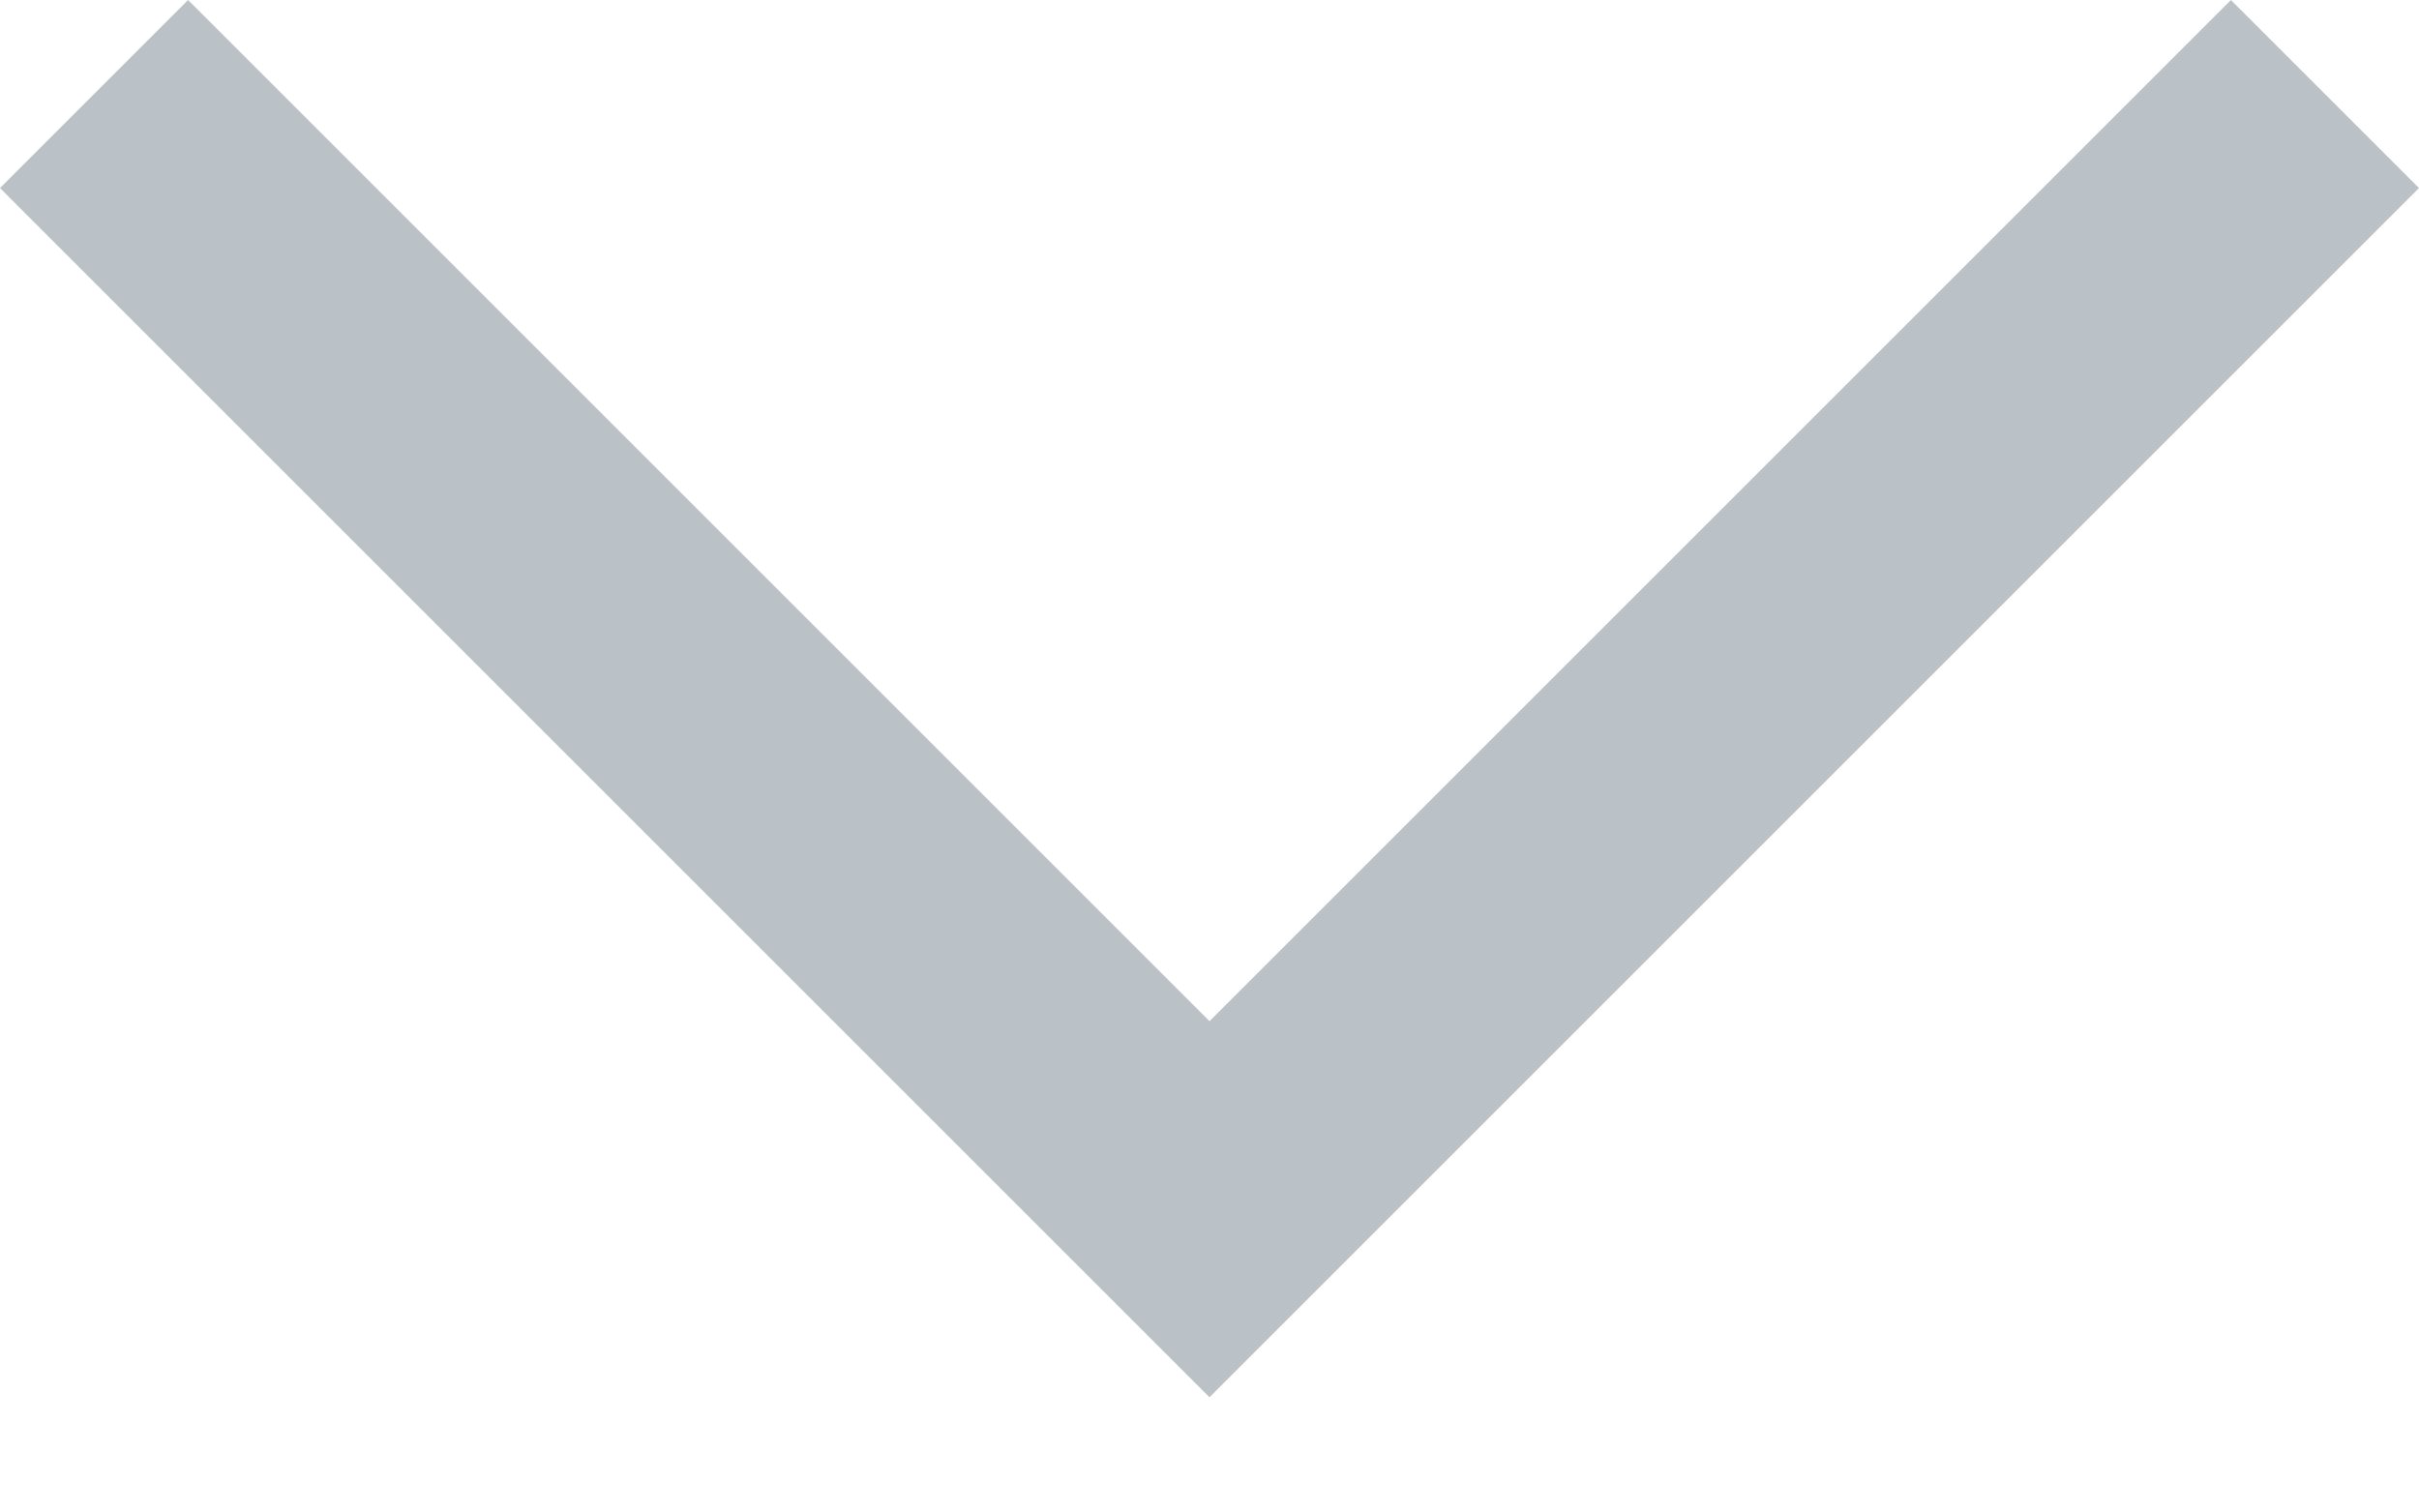
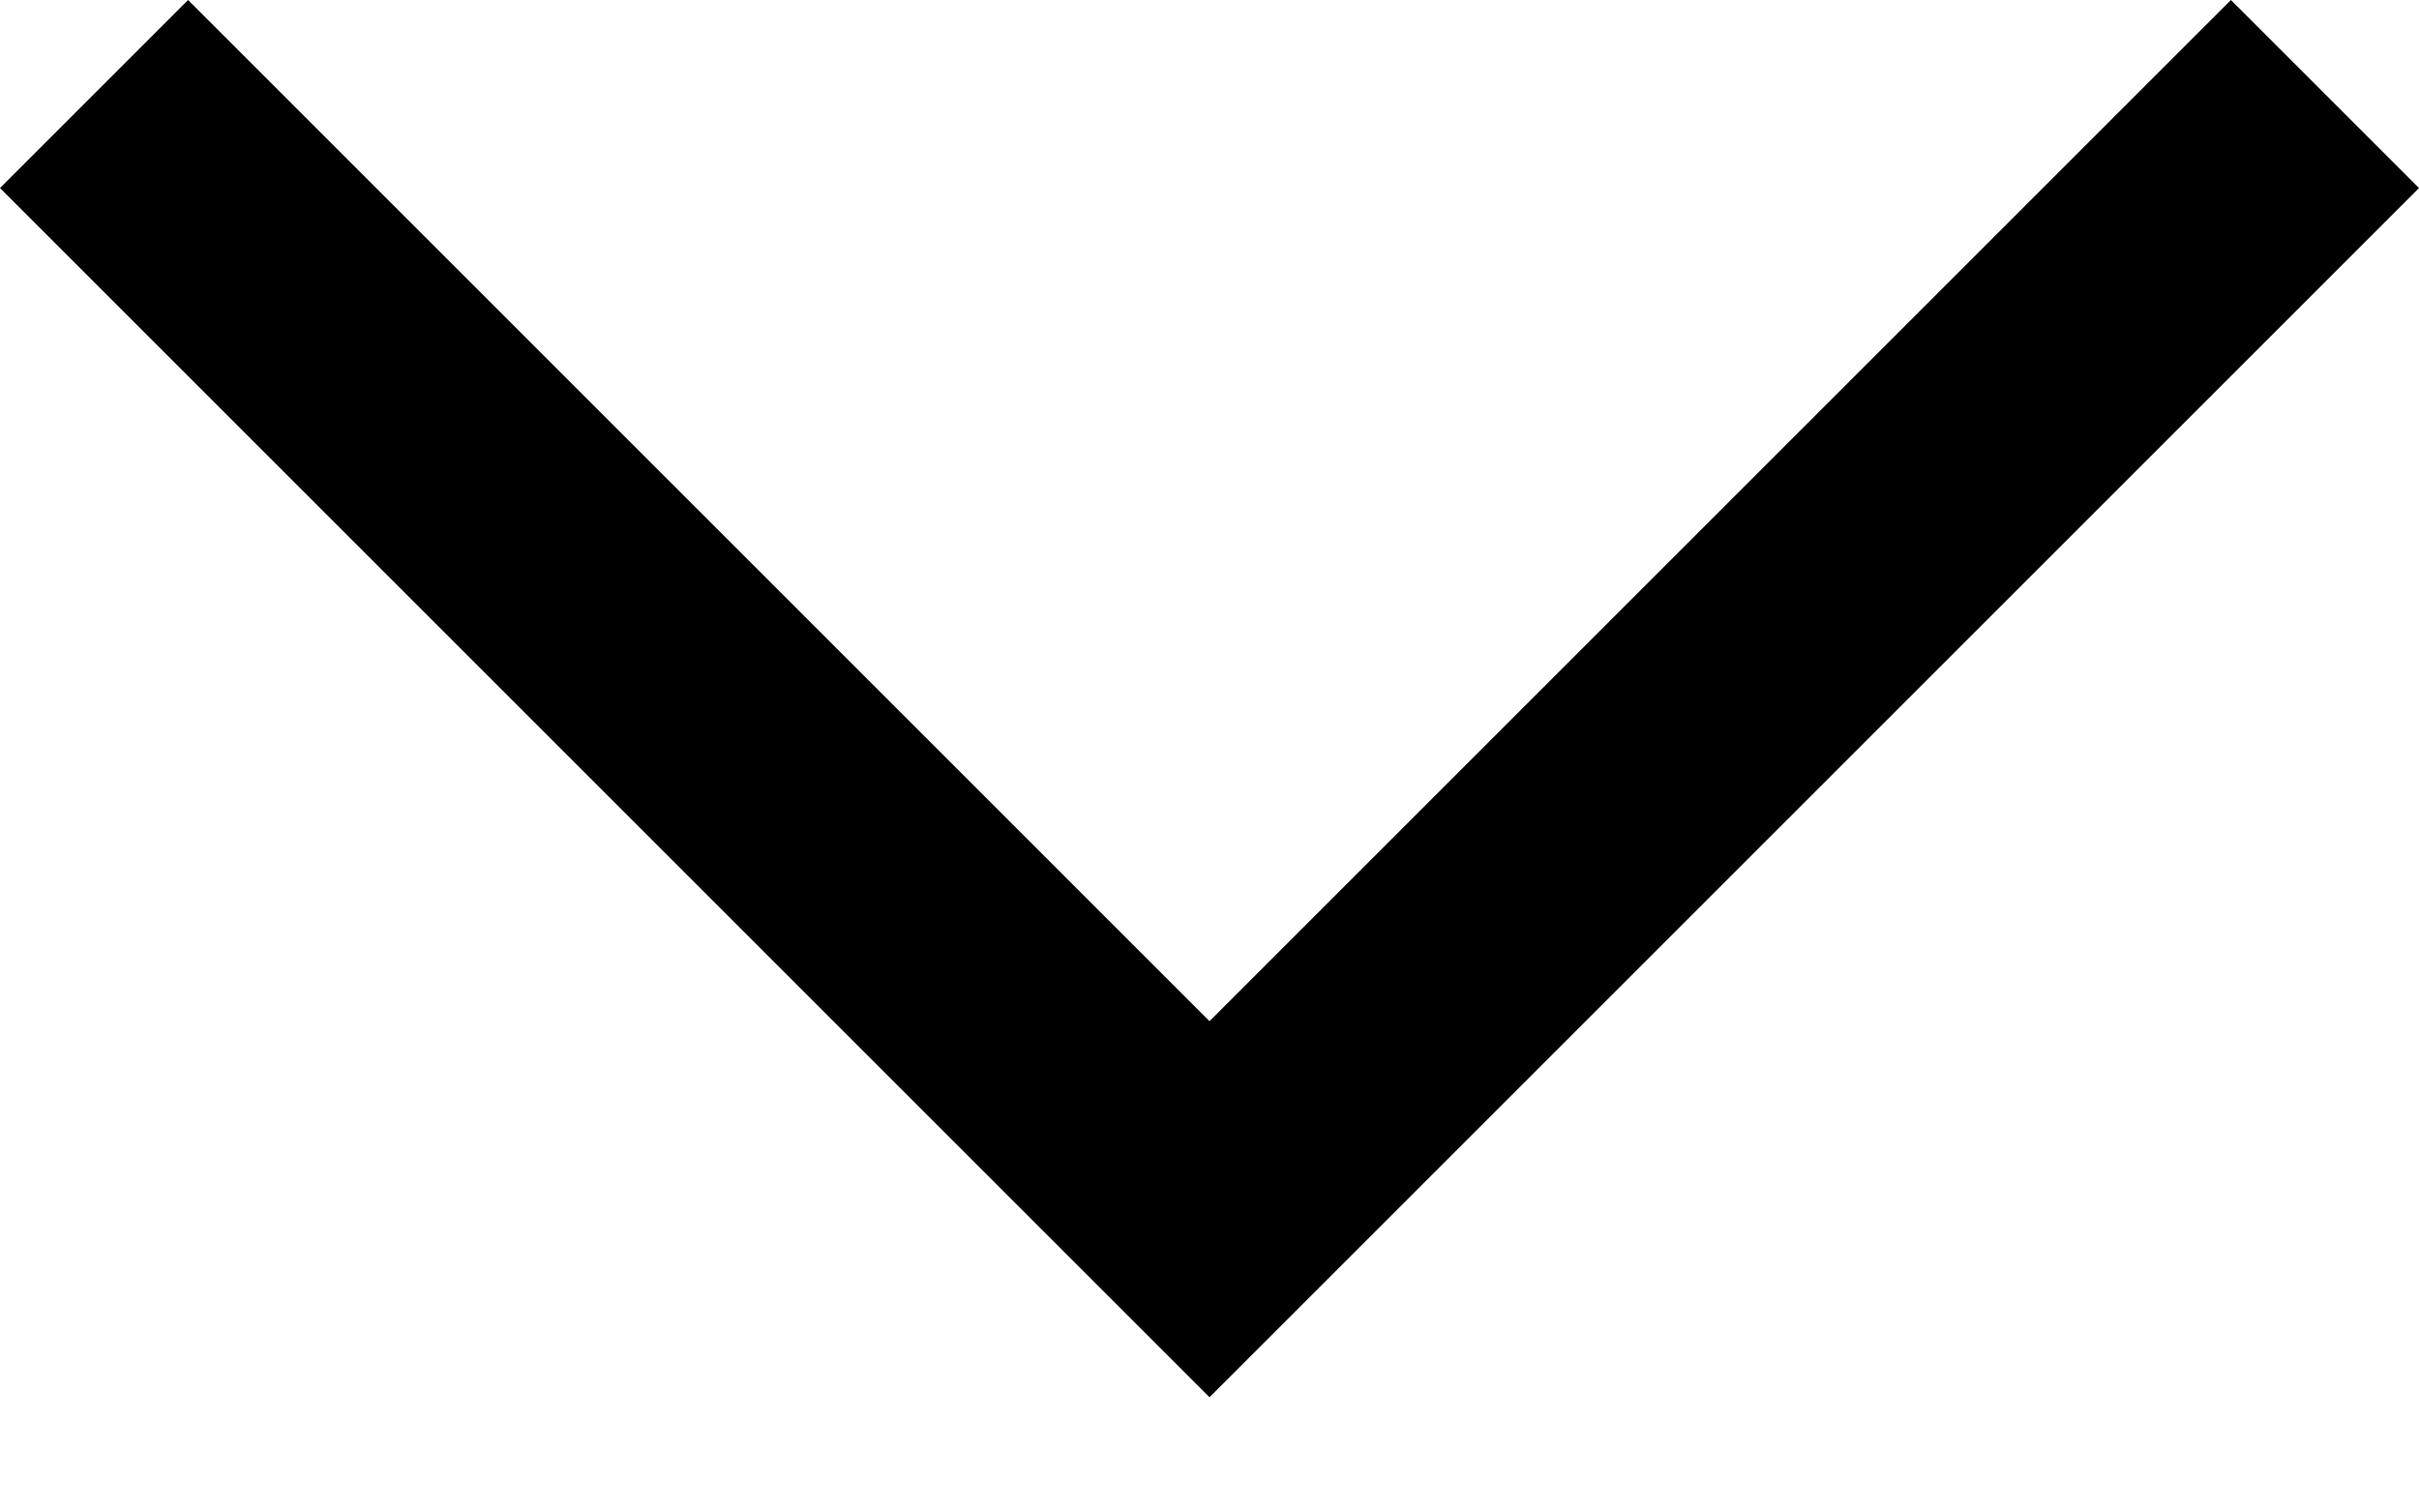
- <svg xmlns="http://www.w3.org/2000/svg" width="16px" height="10px" viewBox="0 0 16 10" version="1.1">
-   <defs />
-   <g id="Symbols" stroke="none" stroke-width="1" fill="none" fill-rule="evenodd">
-     <g id="Icon/Dropdown" transform="translate(0, -5)" fill-rule="nonzero" fill="#BAC2C7">
+ <svg viewBox="0 0 16 10">
+   <g id="Symbols" stroke="none" stroke-width="1">
+     <g id="Icon/Dropdown" transform="translate(0, -5)">
      <polygon id="ICon/Dropdown" points="16 6.244 14.756 5 8 11.756 1.244 5 2.98571493e-13 6.244 6.756 13 8 14.244 9.244 13" />
    </g>
  </g>
</svg>
